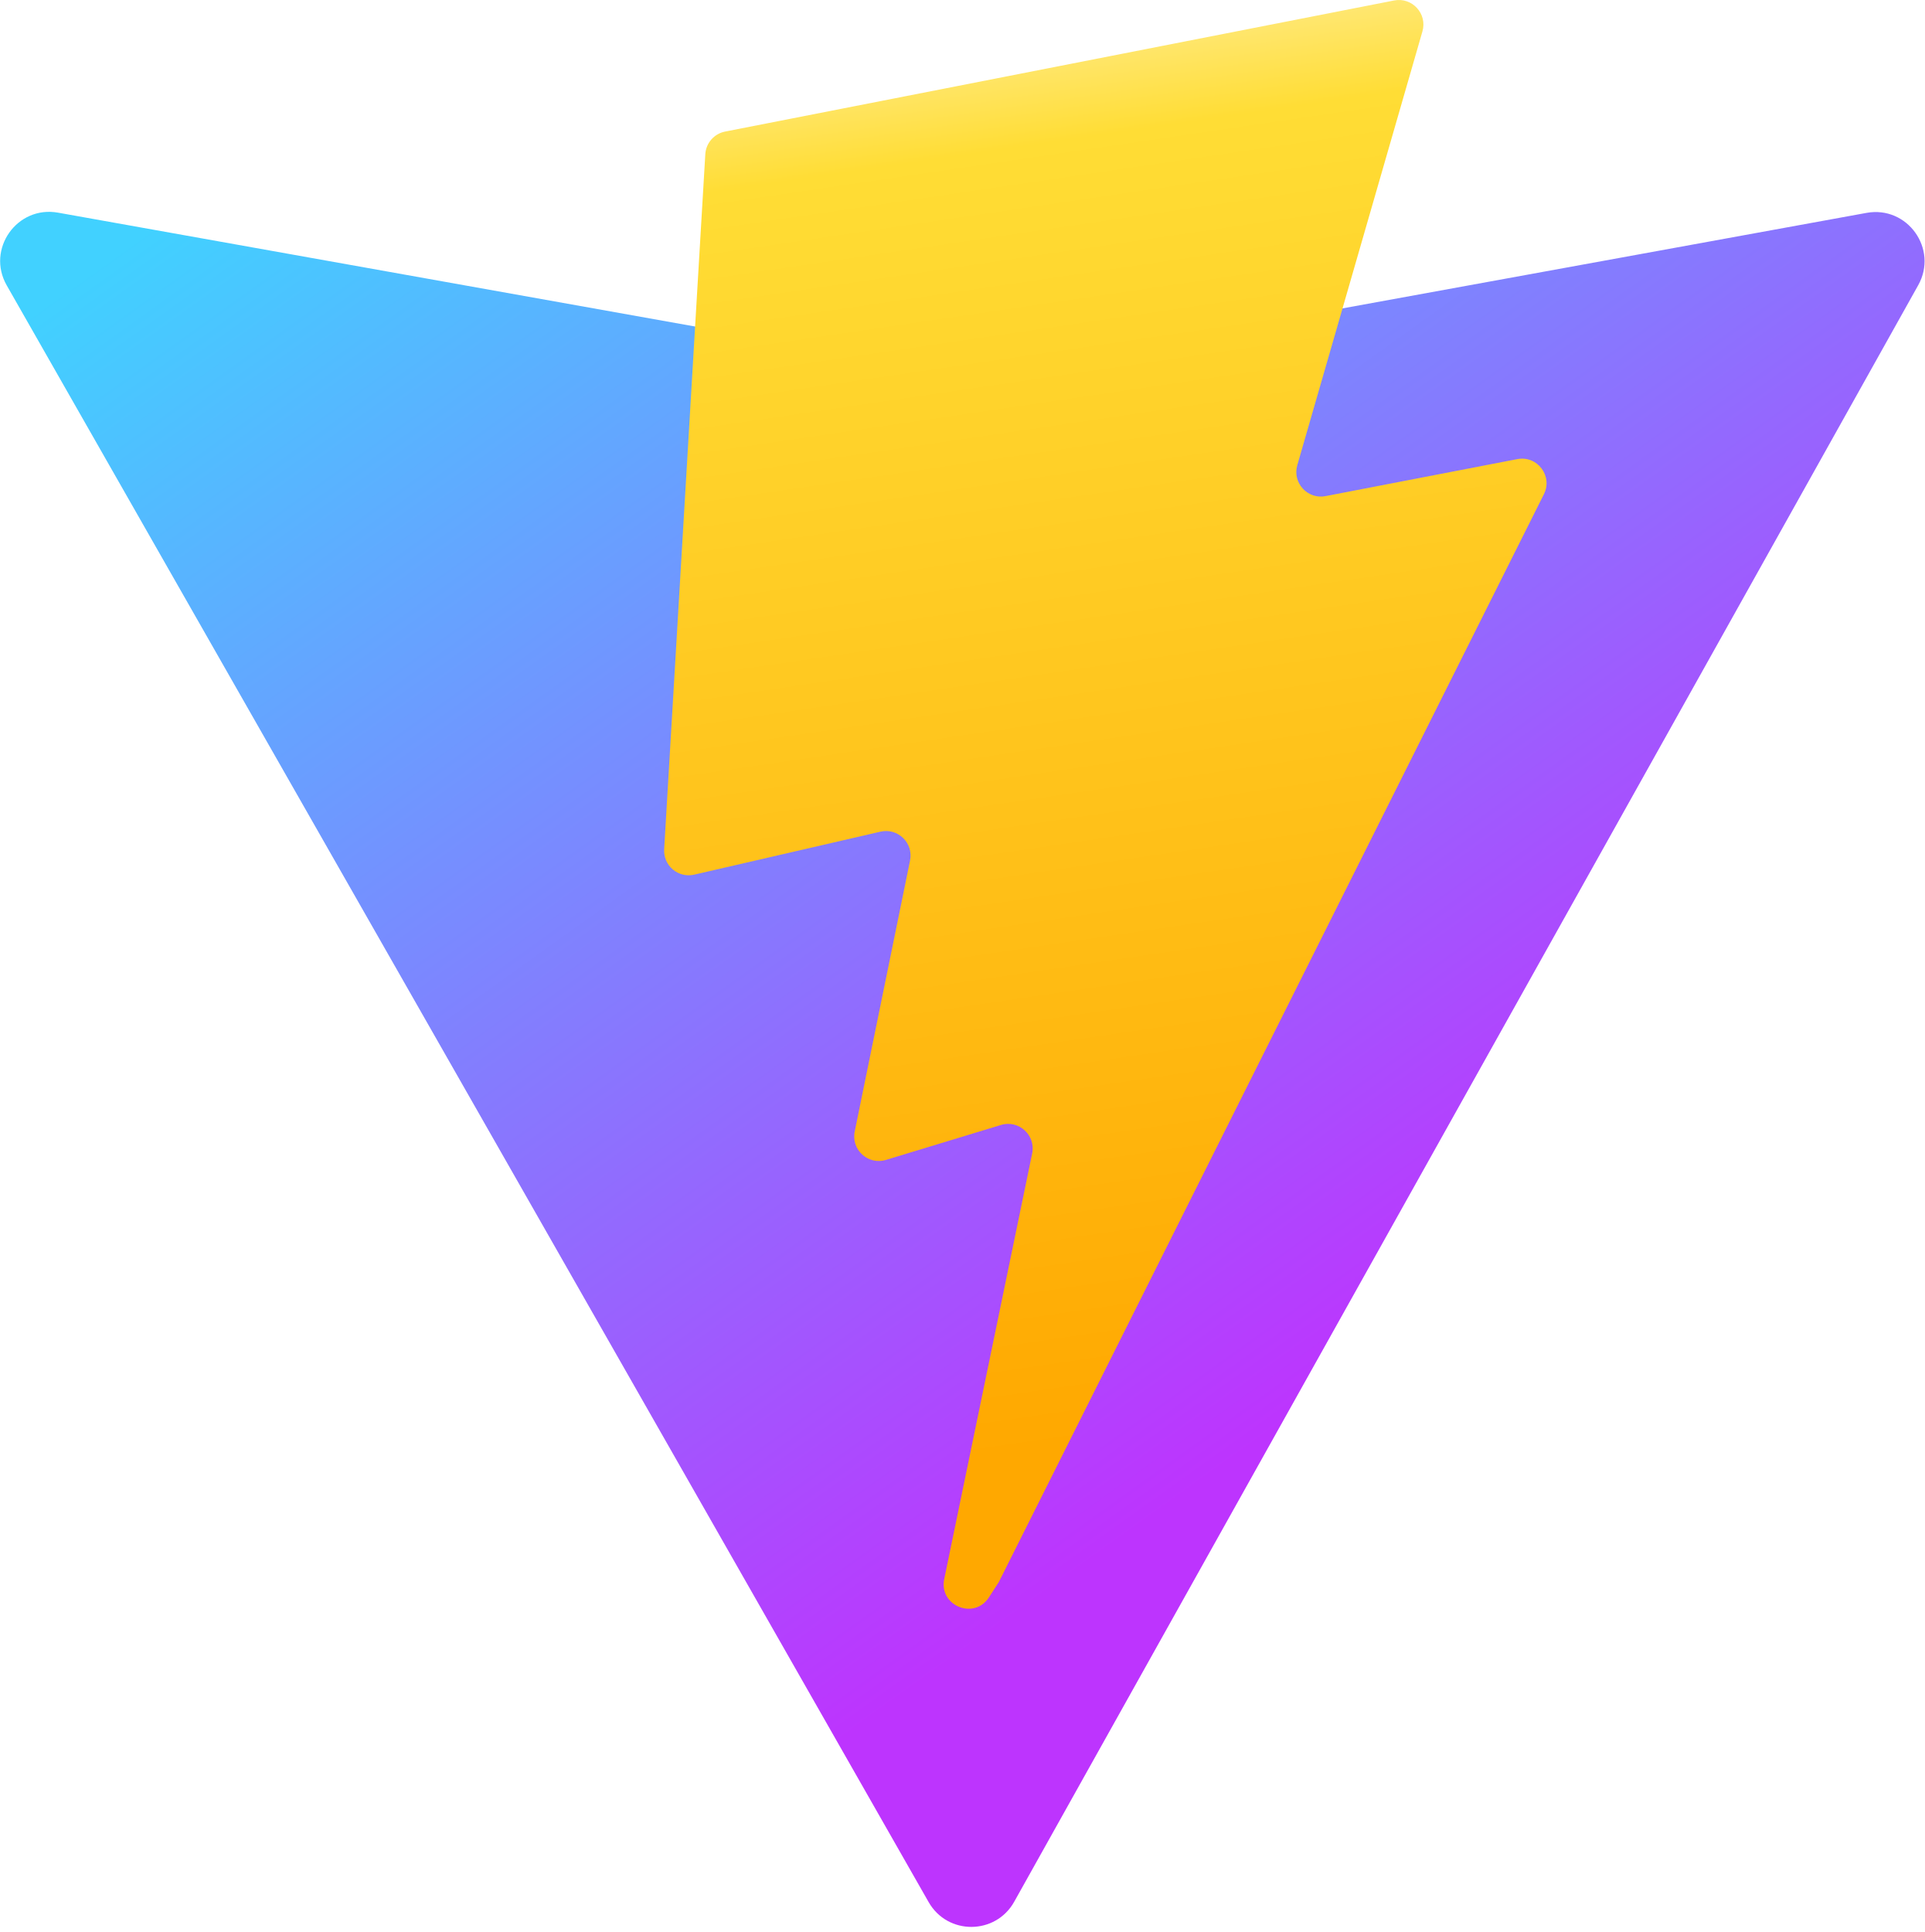
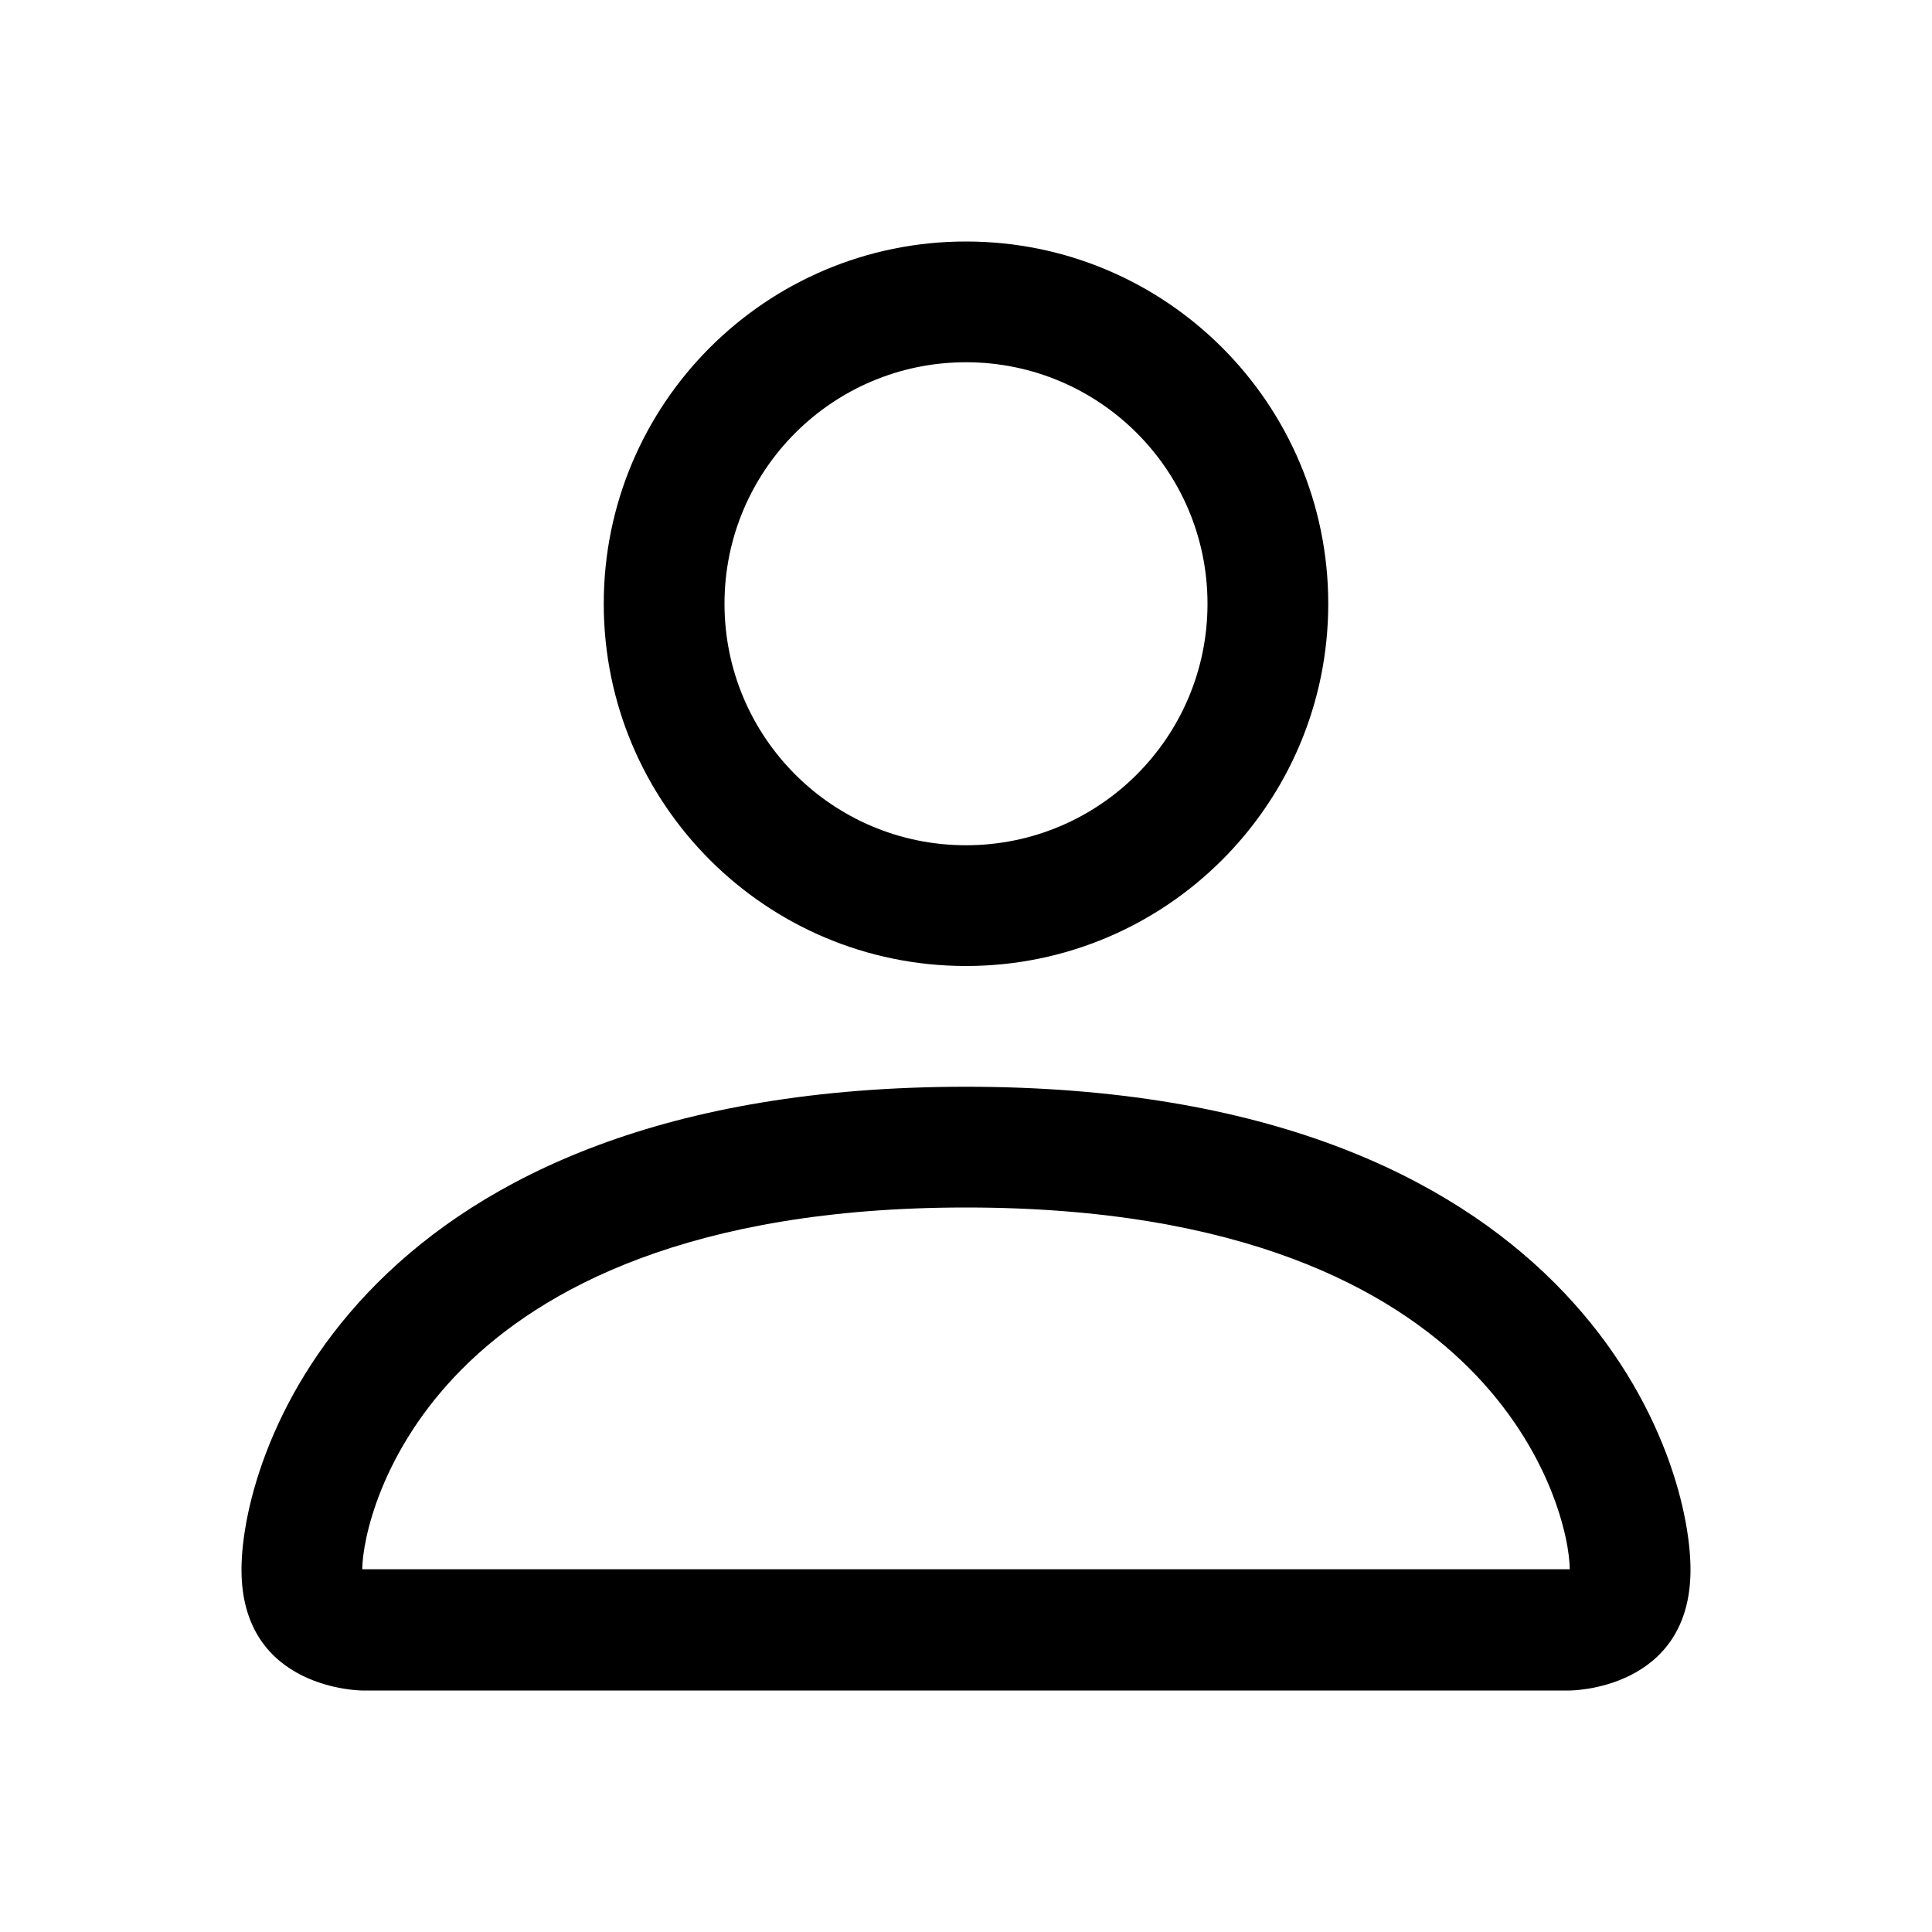
- <svg xmlns="http://www.w3.org/2000/svg" aria-hidden="true" role="img" class="iconify iconify--logos" width="31.88" height="32" preserveAspectRatio="xMidYMid meet" viewBox="0 0 256 257">
-   <defs>
-     <linearGradient id="IconifyId1813088fe1fbc01fb466" x1="-.828%" x2="57.636%" y1="7.652%" y2="78.411%">
-       <stop offset="0%" stop-color="#41D1FF" />
-       <stop offset="100%" stop-color="#BD34FE" />
-     </linearGradient>
-     <linearGradient id="IconifyId1813088fe1fbc01fb467" x1="43.376%" x2="50.316%" y1="2.242%" y2="89.03%">
-       <stop offset="0%" stop-color="#FFEA83" />
-       <stop offset="8.333%" stop-color="#FFDD35" />
-       <stop offset="100%" stop-color="#FFA800" />
-     </linearGradient>
-   </defs>
-   <path fill="url(#IconifyId1813088fe1fbc01fb466)" d="M255.153 37.938L134.897 252.976c-2.483 4.44-8.862 4.466-11.382.048L.875 37.958c-2.746-4.814 1.371-10.646 6.827-9.67l120.385 21.517a6.537 6.537 0 0 0 2.322-.004l117.867-21.483c5.438-.991 9.574 4.796 6.877 9.62Z" />
-   <path fill="url(#IconifyId1813088fe1fbc01fb467)" d="M185.432.063L96.44 17.501a3.268 3.268 0 0 0-2.634 3.014l-5.474 92.456a3.268 3.268 0 0 0 3.997 3.378l24.777-5.718c2.318-.535 4.413 1.507 3.936 3.838l-7.361 36.047c-.495 2.426 1.782 4.5 4.151 3.78l15.304-4.649c2.372-.72 4.652 1.36 4.15 3.788l-11.698 56.621c-.732 3.542 3.979 5.473 5.943 2.437l1.313-2.028l72.516-144.72c1.215-2.423-.88-5.186-3.54-4.672l-25.505 4.922c-2.396.462-4.435-1.77-3.759-4.114l16.646-57.705c.677-2.35-1.37-4.583-3.769-4.113Z" />
+ <svg xmlns="http://www.w3.org/2000/svg" width="16" height="16" fill="currentColor" class="bi bi-person" viewBox="0 0 16 16">
+   <path d="M8 8a3 3 0 1 0 0-6 3 3 0 0 0 0 6m2-3a2 2 0 1 1-4 0 2 2 0 0 1 4 0m4 8c0 1-1 1-1 1H3s-1 0-1-1 1-4 6-4 6 3 6 4m-1-.004c-.001-.246-.154-.986-.832-1.664C11.516 10.68 10.289 10 8 10s-3.516.68-4.168 1.332c-.678.678-.83 1.418-.832 1.664z" />
</svg>
